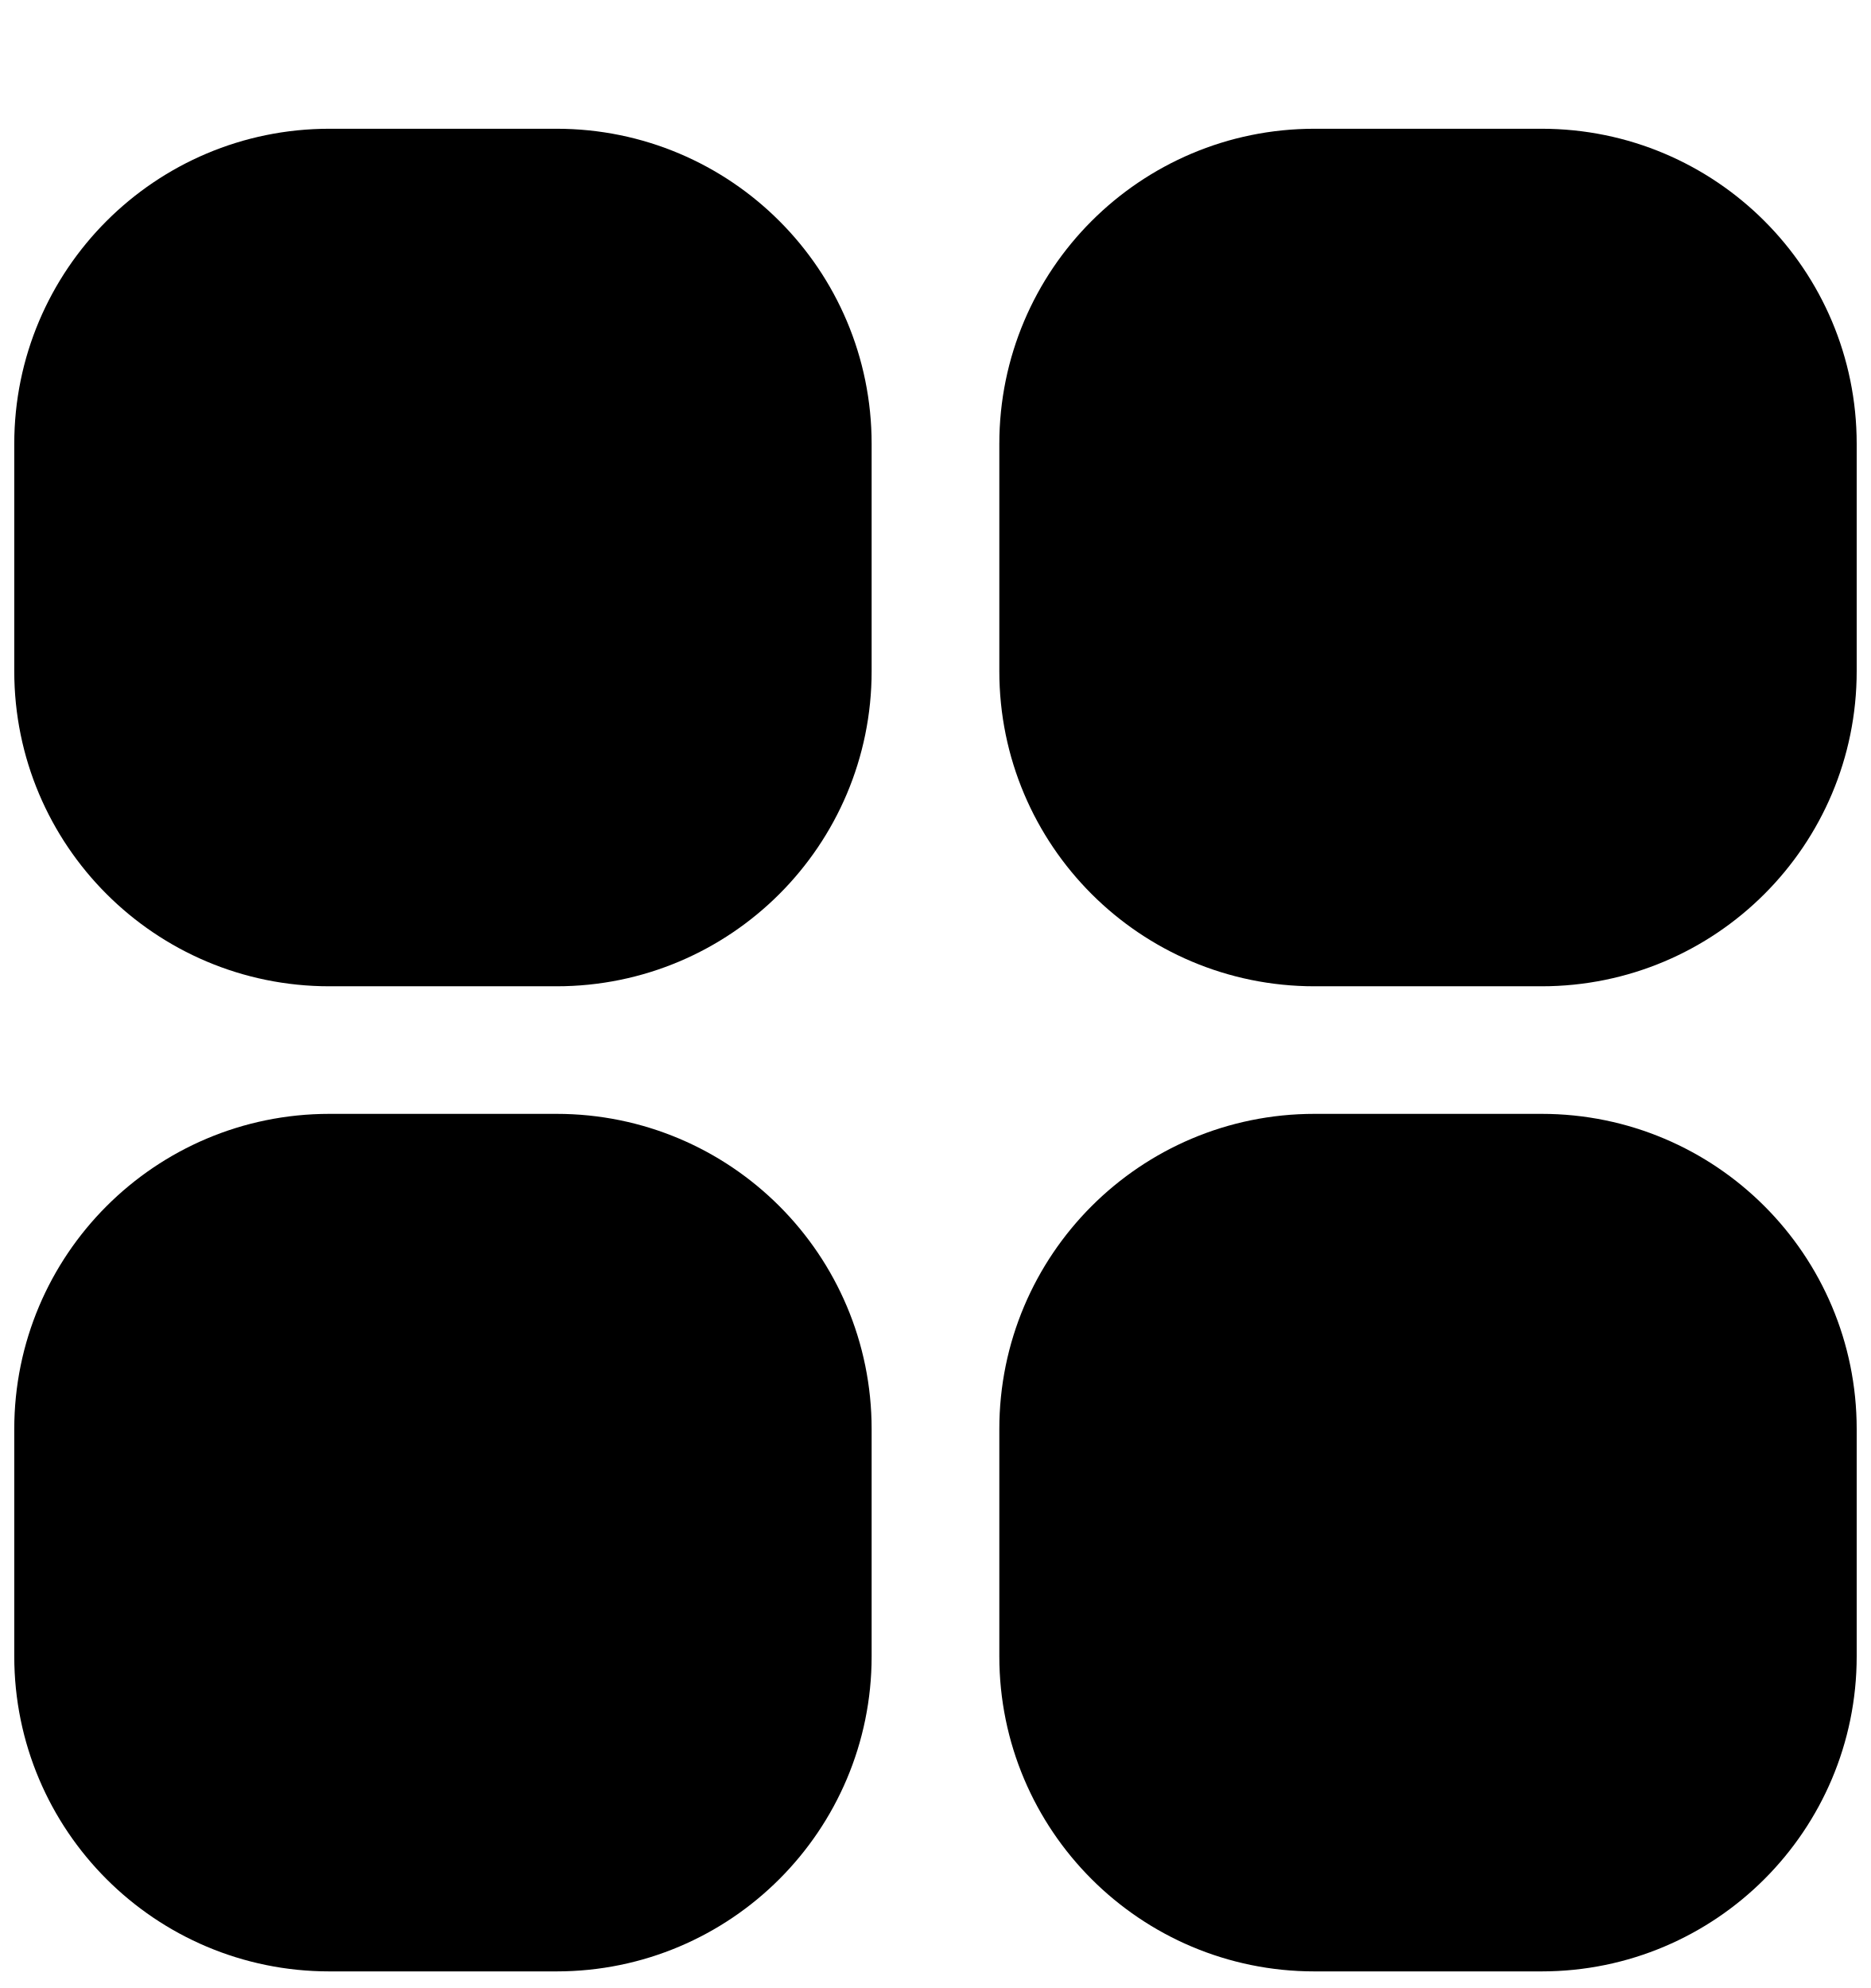
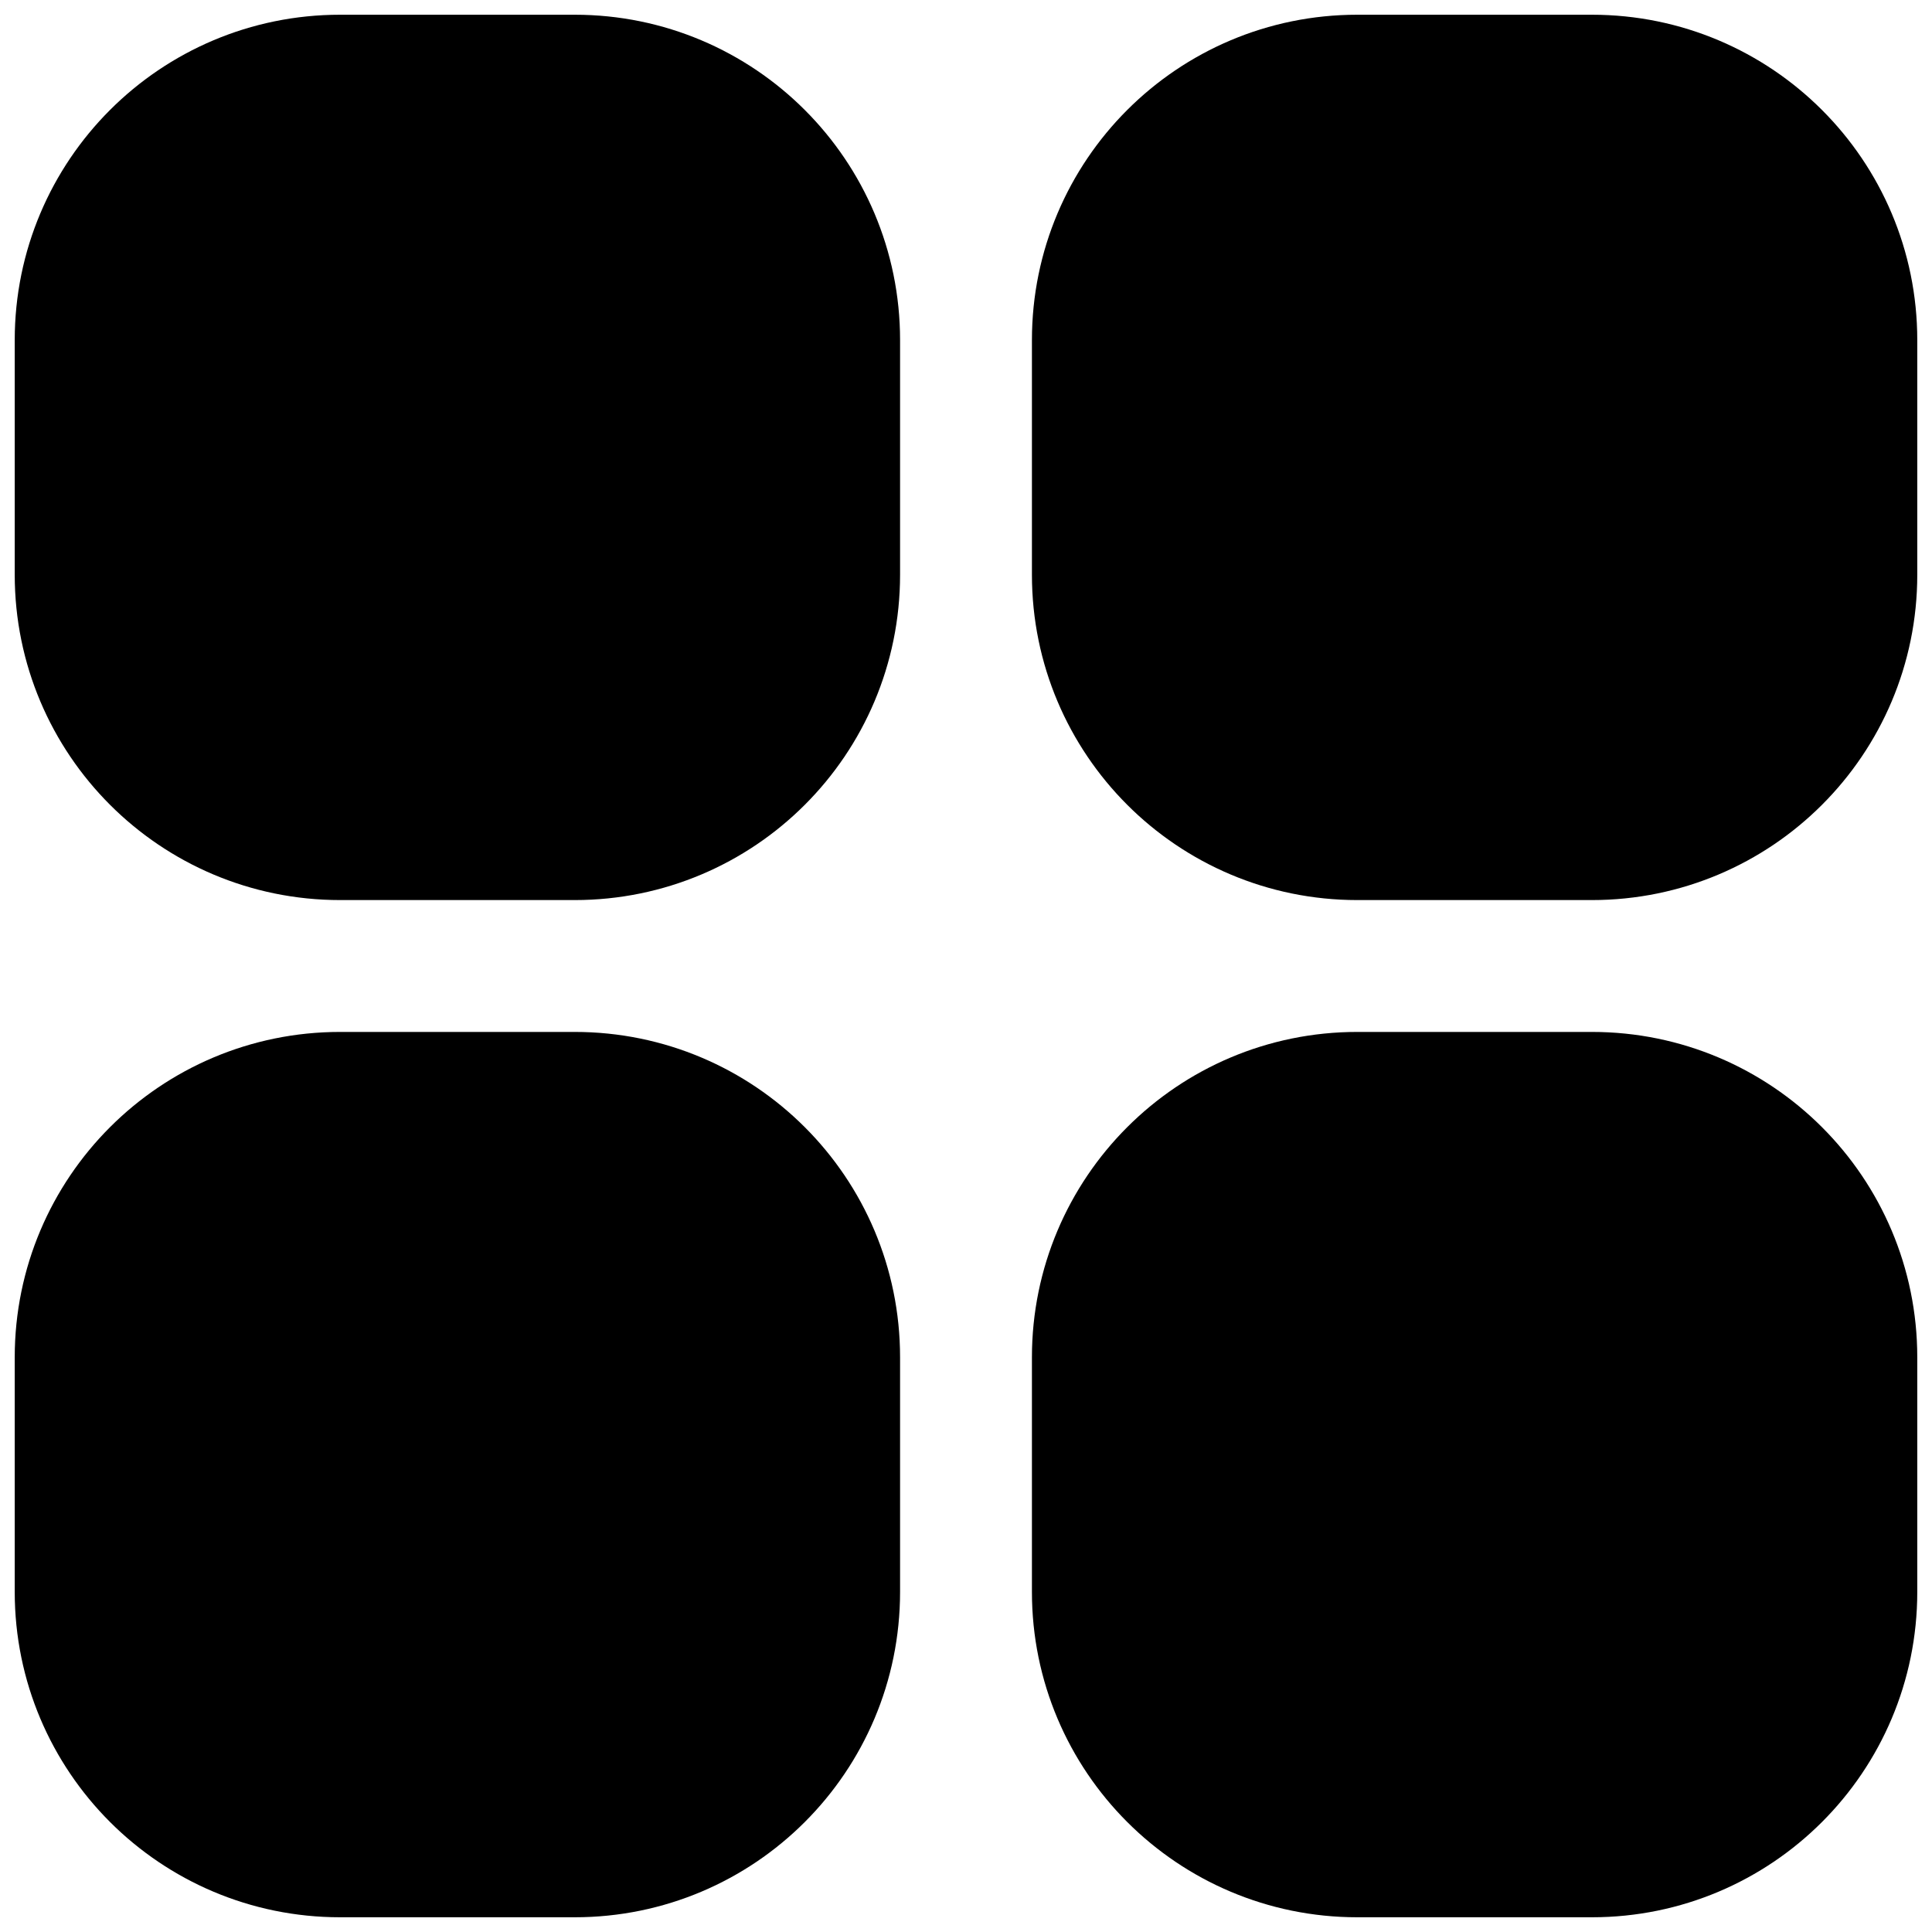
- <svg viewBox="0 0 16 17">
-   <g stroke="currentColor" stroke-linecap="round" stroke-linejoin="round" stroke-width="1.5" clip-path="url(#a)">
-     <path d="M.872 3.795c0-1.073.87-1.944 1.944-1.944H4.76c1.074 0 1.944.87 1.944 1.944V5.74c0 1.074-.87 1.944-1.944 1.944H2.816A1.944 1.944 0 0 1 .872 5.74V3.795Zm0 8.425c0-1.074.87-1.945 1.944-1.945H4.76c1.074 0 1.944.87 1.944 1.945v1.944c0 1.073-.87 1.944-1.944 1.944H2.816a1.944 1.944 0 0 1-1.944-1.944V12.22Zm8.424-8.425c0-1.073.87-1.944 1.944-1.944h1.944c1.074 0 1.944.87 1.944 1.944V5.74c0 1.074-.87 1.944-1.944 1.944H11.24A1.944 1.944 0 0 1 9.296 5.74V3.795Zm0 8.425c0-1.074.87-1.945 1.944-1.945h1.944c1.074 0 1.944.87 1.944 1.945v1.944c0 1.073-.87 1.944-1.944 1.944H11.24a1.944 1.944 0 0 1-1.944-1.944V12.22Z" />
-   </g>
+ <svg xmlns="http://www.w3.org/2000/svg" width="16" height="16" viewBox="0 0 16 16">
  <defs>
    <clipPath id="a">
-       <path d="M0 0h16v16H0z" transform="translate(0 .98)" />
+       <rect width="16" height="16" />
    </clipPath>
  </defs>
+   <g stroke="currentColor" stroke-linecap="round" stroke-linejoin="round" stroke-width="1.5" clip-path="url(#a)">
+     <path d="M.872 2.816c0-1.074.87-1.944 1.944-1.944H4.76c1.074 0 1.944.87 1.944 1.944V4.76c0 1.074-.87 1.944-1.944 1.944H2.816A1.944 1.944 0 0 1 .872 4.76V2.816Zm0 8.424c0-1.074.87-1.944 1.944-1.944H4.76c1.074 0 1.944.87 1.944 1.944v1.944c0 1.074-.87 1.944-1.944 1.944H2.816a1.944 1.944 0 0 1-1.944-1.944V11.24Zm8.424-8.424c0-1.074.87-1.944 1.944-1.944h1.944c1.074 0 1.944.87 1.944 1.944V4.76c0 1.074-.87 1.944-1.944 1.944H11.24A1.944 1.944 0 0 1 9.296 4.76V2.816Zm0 8.424c0-1.074.87-1.944 1.944-1.944h1.944c1.074 0 1.944.87 1.944 1.944v1.944c0 1.074-.87 1.944-1.944 1.944H11.24a1.944 1.944 0 0 1-1.944-1.944V11.24Z" />
+   </g>
</svg>
